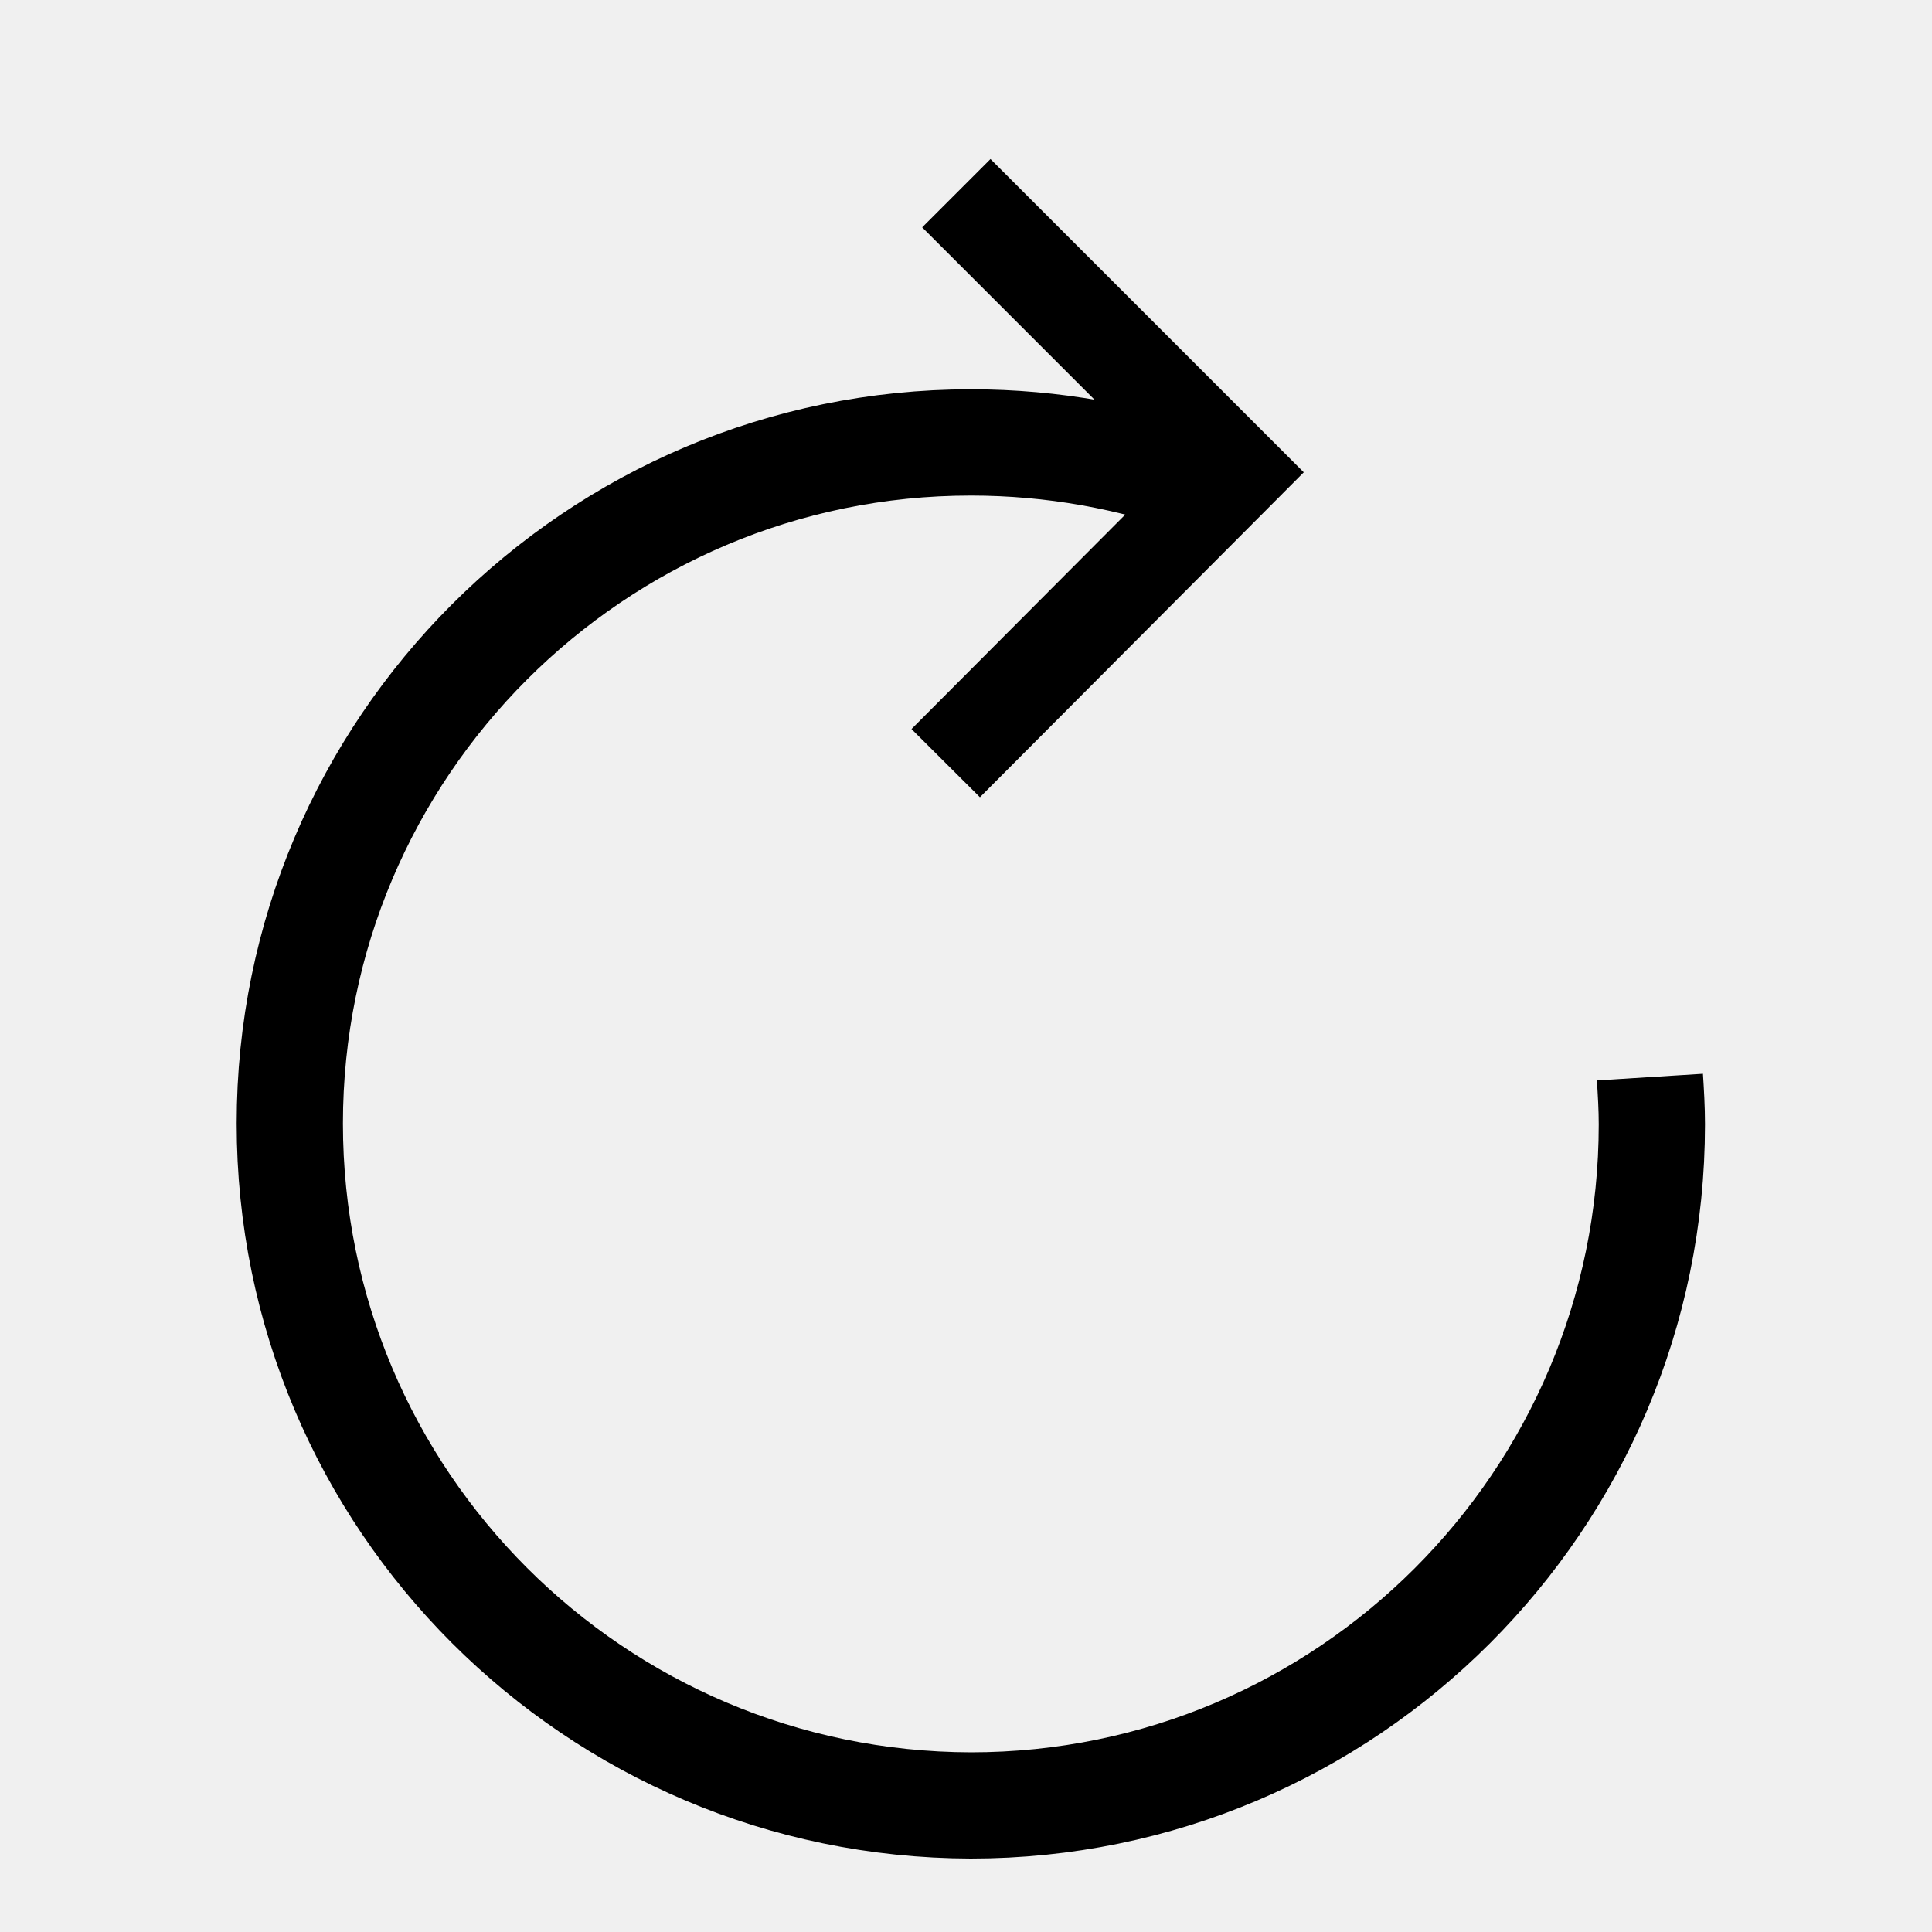
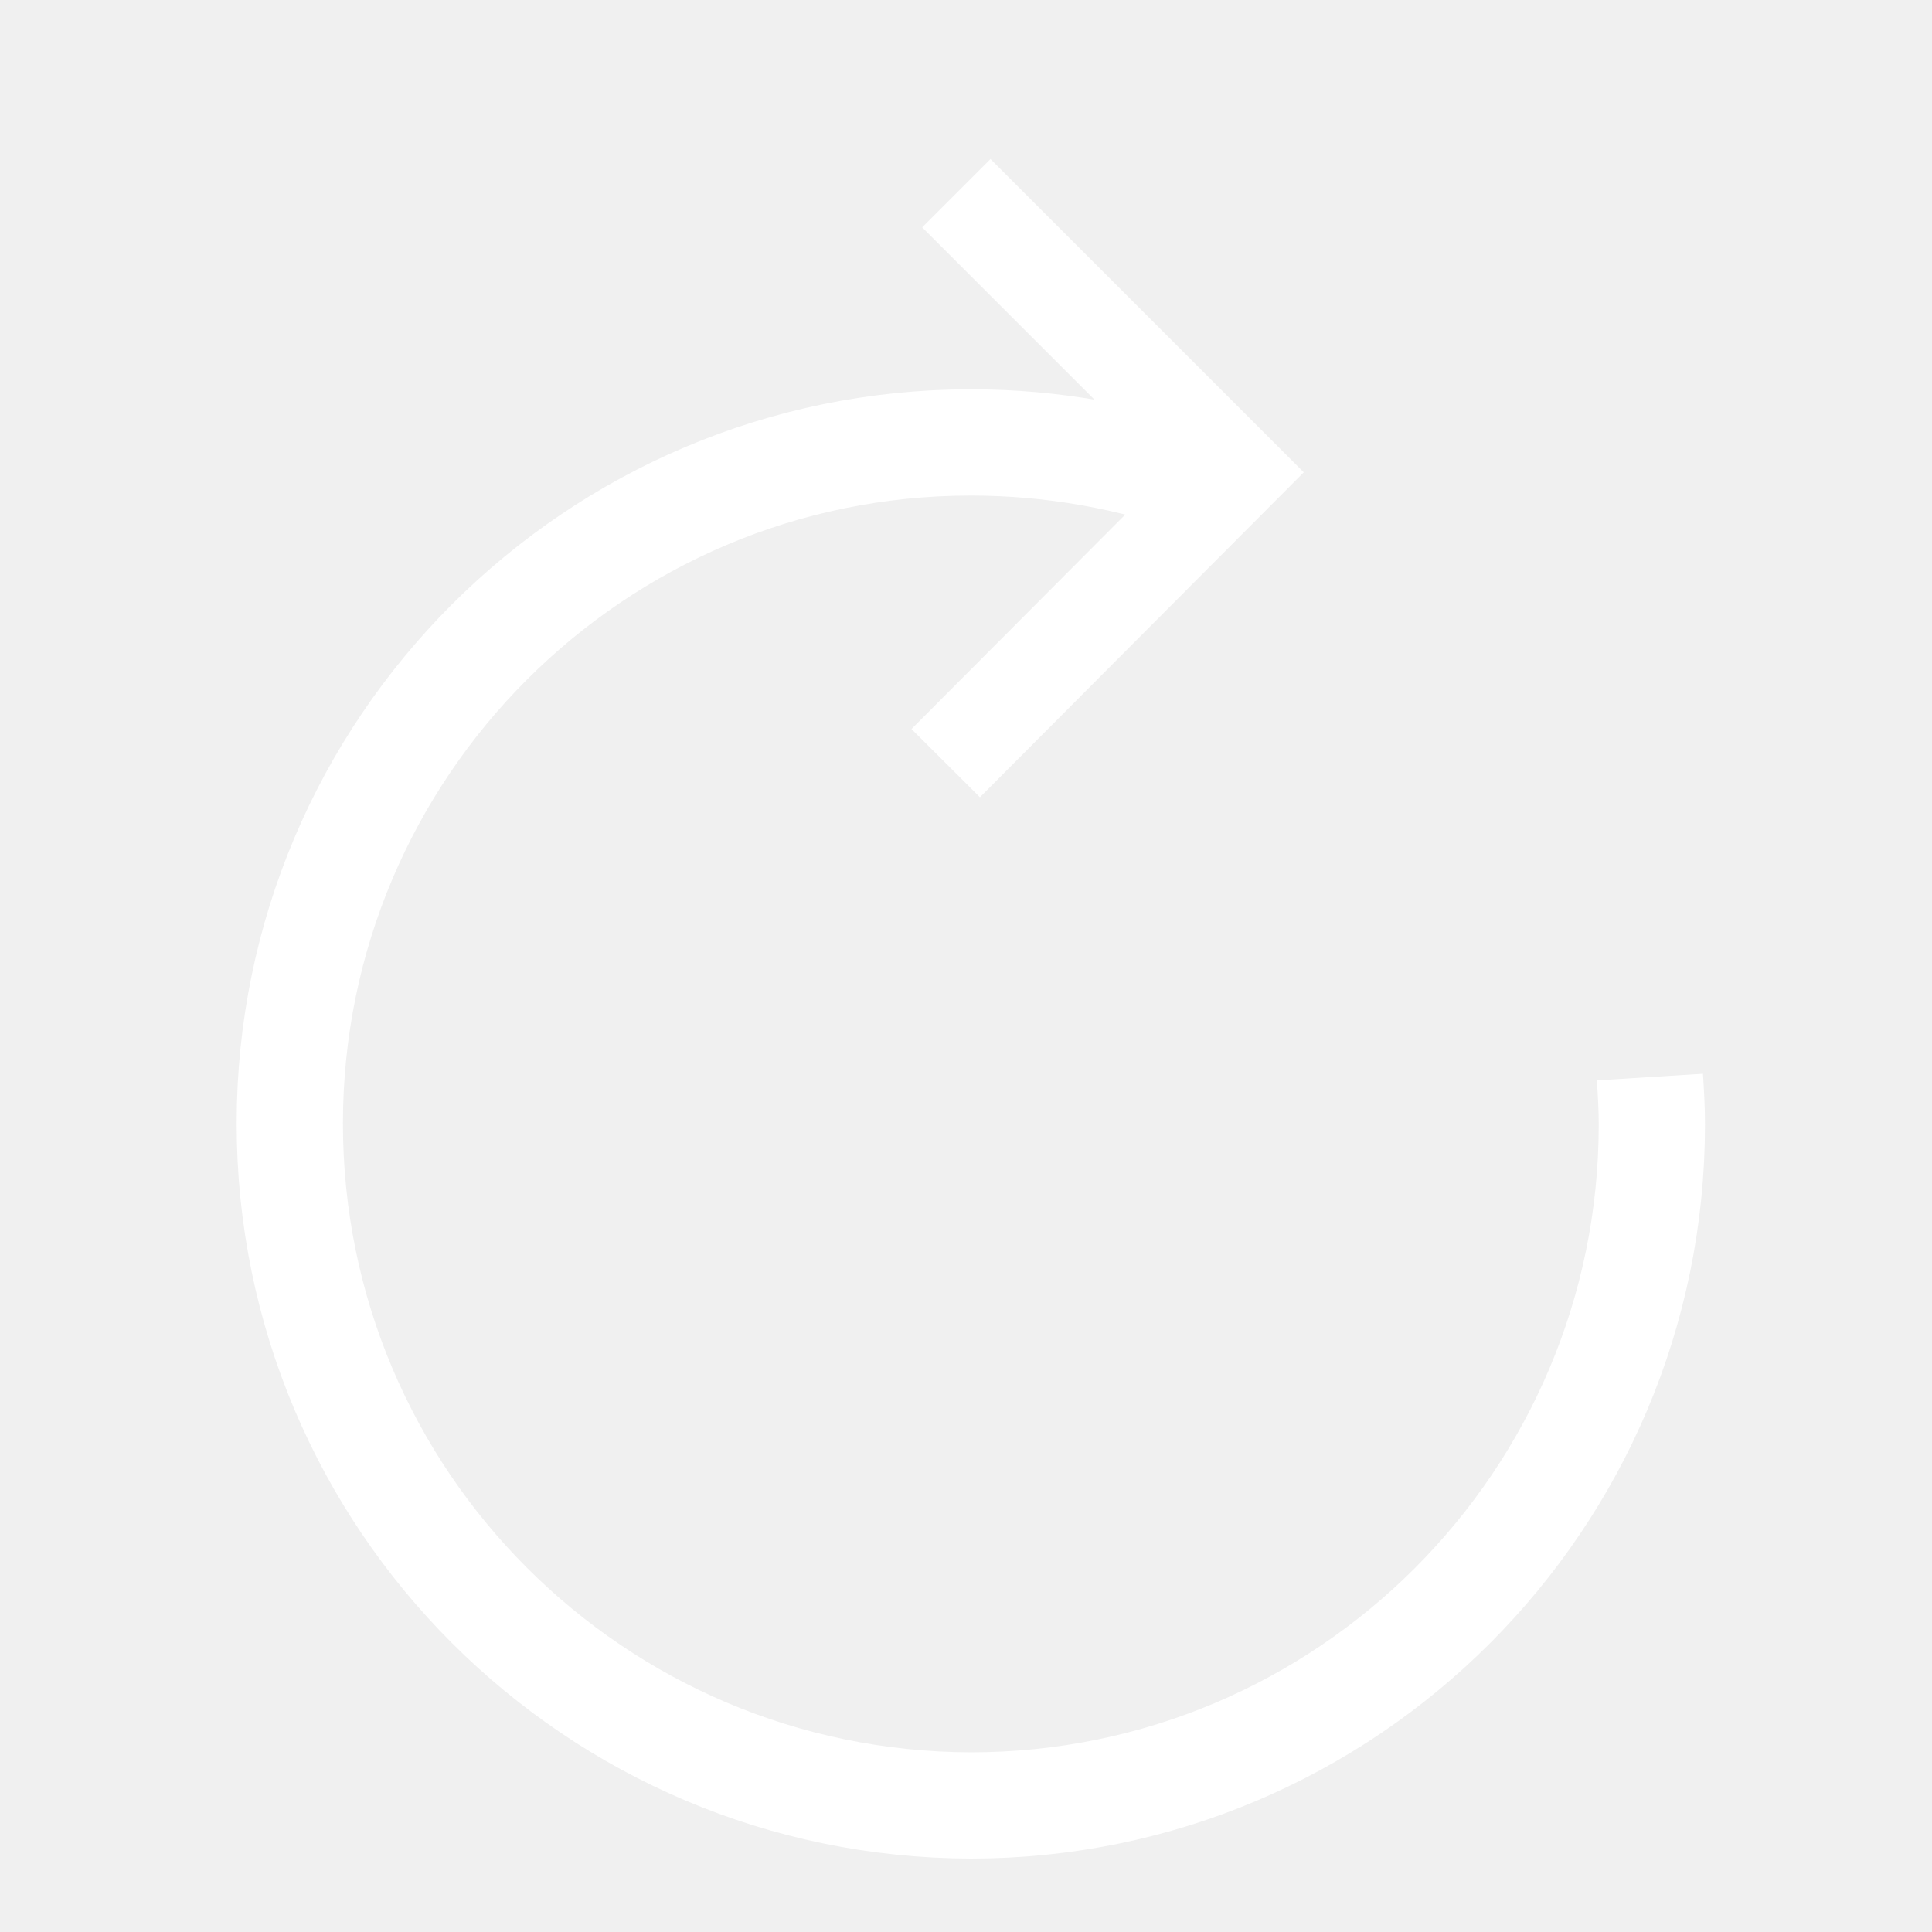
<svg xmlns="http://www.w3.org/2000/svg" width="20" height="20" viewBox="0 0 20 20">
-   <path fill="none" stroke="#000" stroke-width="1.1" d="M17.08,11.15 C17.09,11.31 17.1,11.47 17.1,11.64 C17.1,15.53 13.94,18.69 10.05,18.69 C6.16,18.68 3,15.53 3,11.63 C3,7.74 6.16,4.58 10.05,4.58 C10.9,4.58 11.71,4.73 12.46,5" />
-   <polyline fill="none" stroke="#000" points="9.9 2 12.79 4.89 9.79 7.9" />
+   <path fill="none" stroke="#fff" stroke-width="1.1" d="M17.08,11.15 C17.09,11.31 17.1,11.47 17.1,11.64 C17.1,15.53 13.94,18.69 10.05,18.69 C6.16,18.68 3,15.53 3,11.63 C3,7.74 6.16,4.58 10.05,4.58 C10.9,4.58 11.71,4.73 12.46,5" />
+   <polyline fill="none" stroke="#fff" points="9.9 2 12.79 4.89 9.79 7.9" />
</svg>
